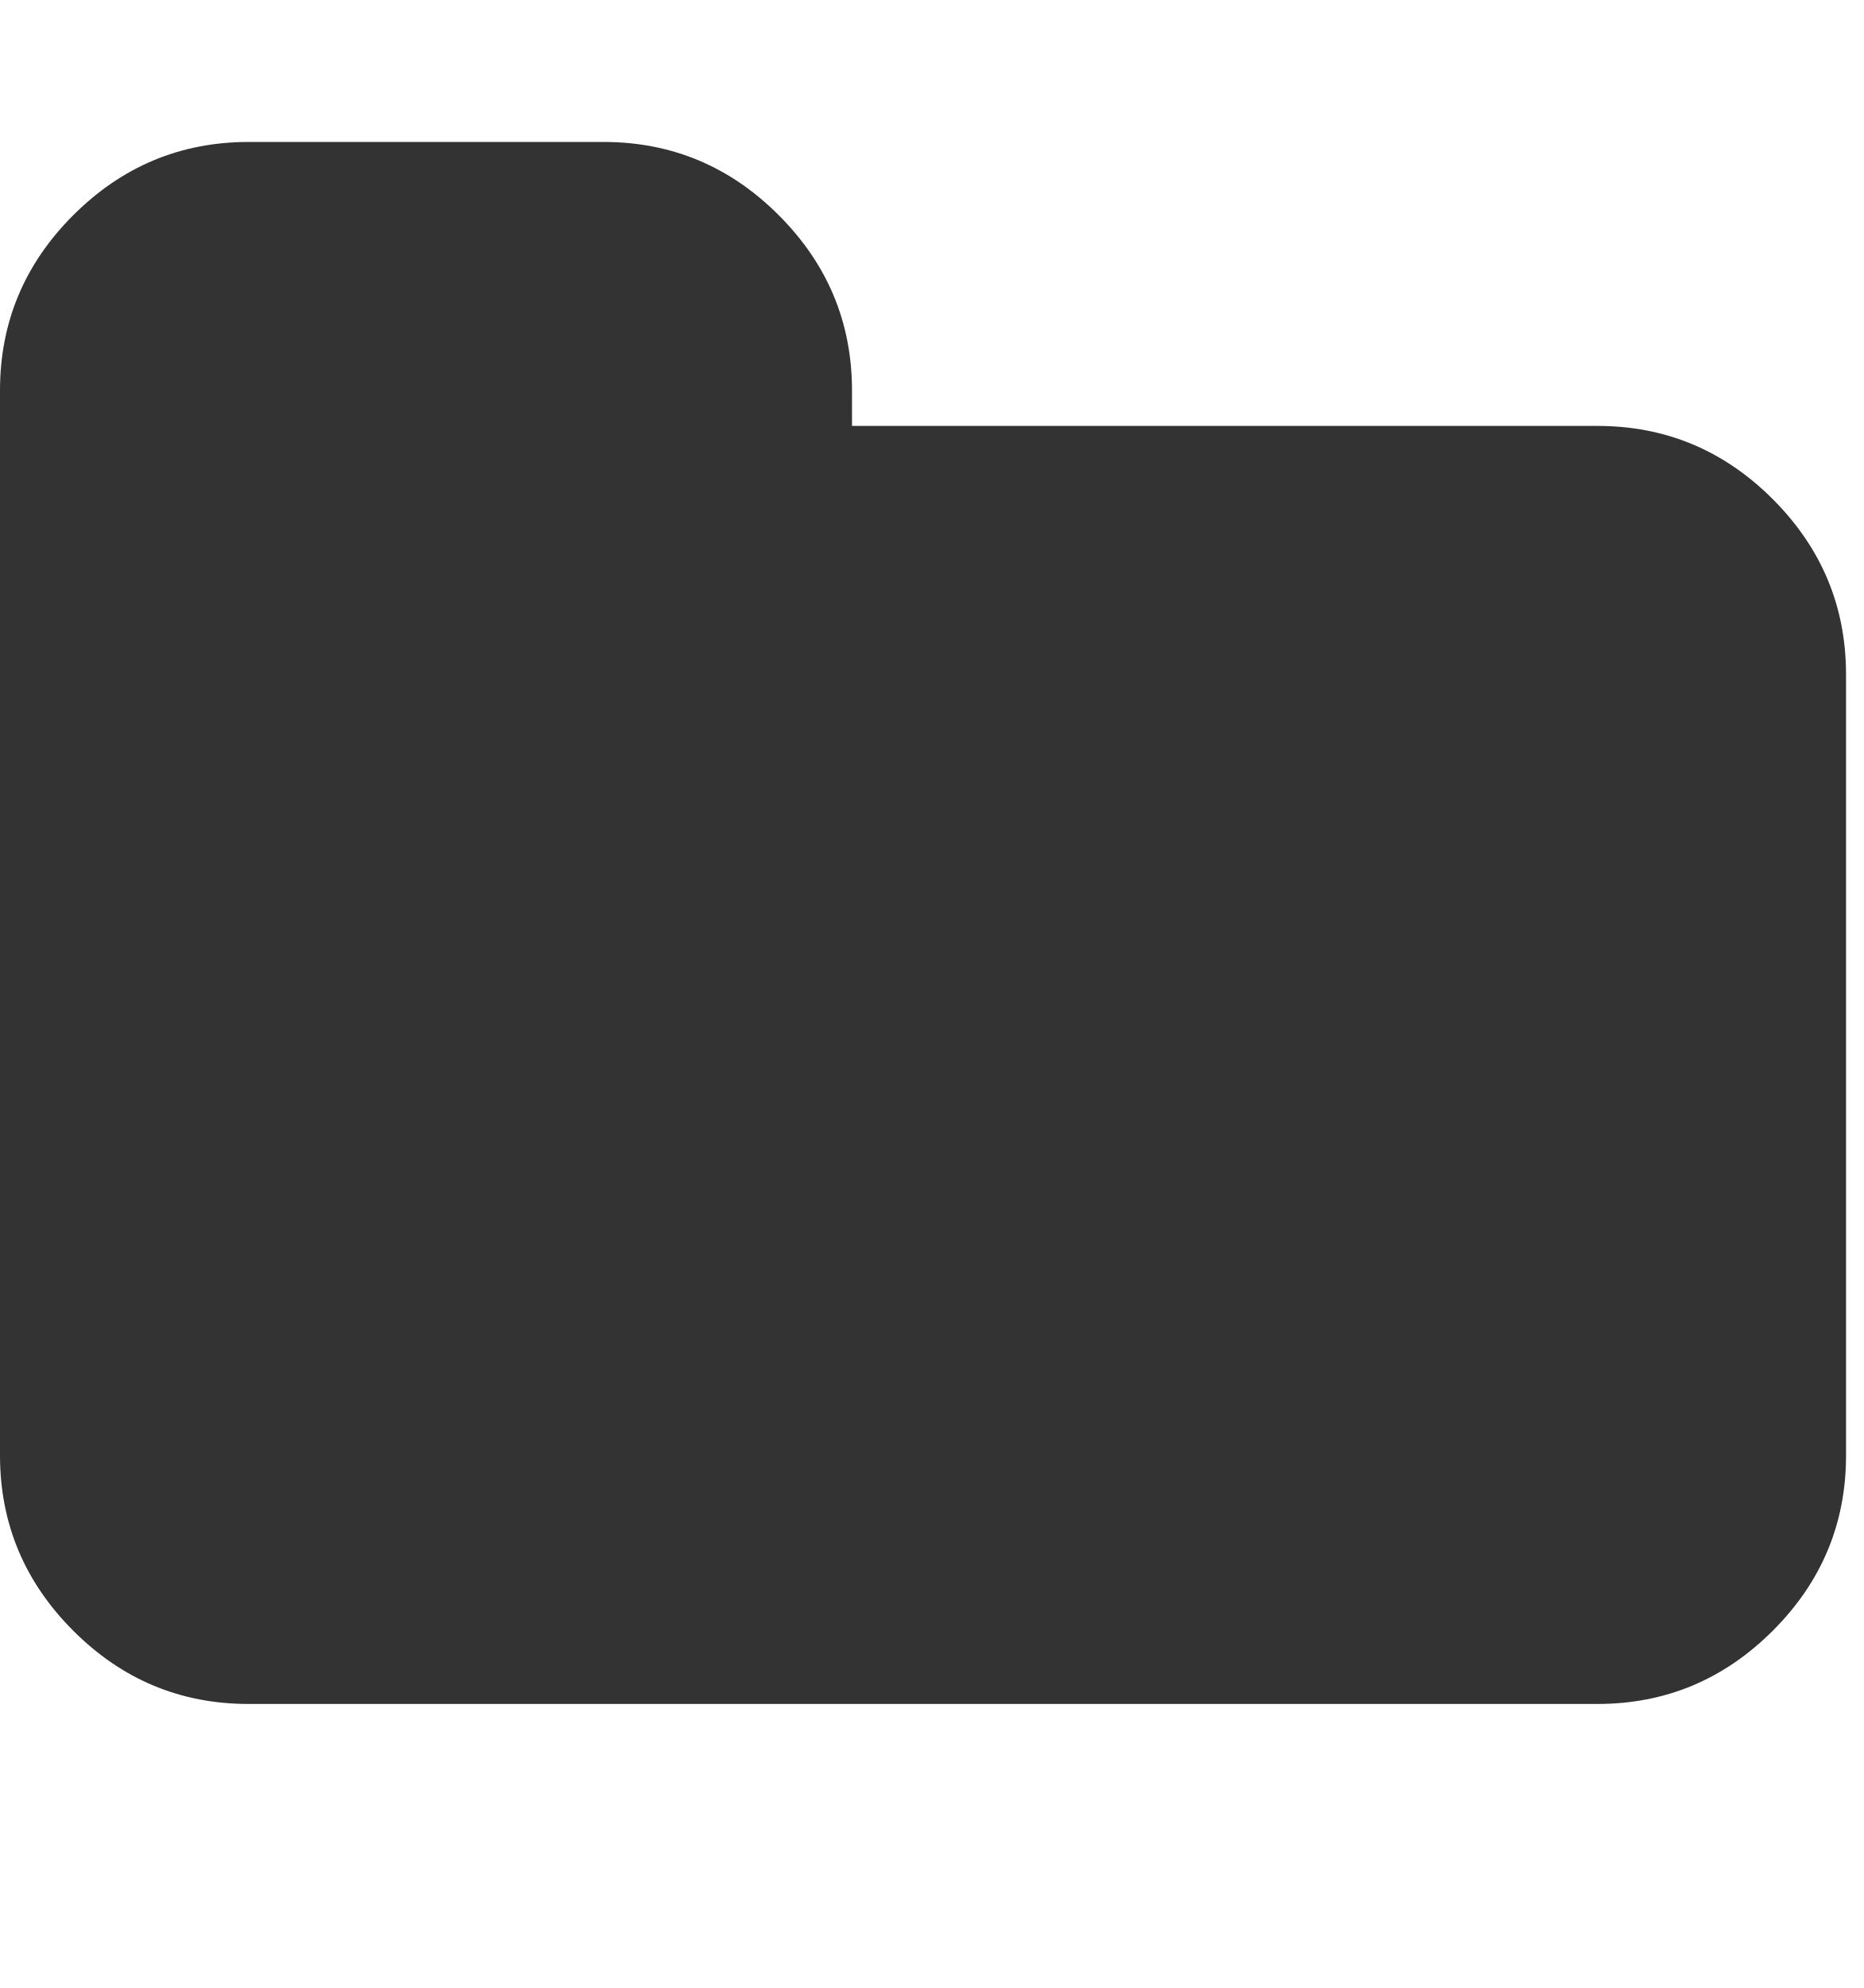
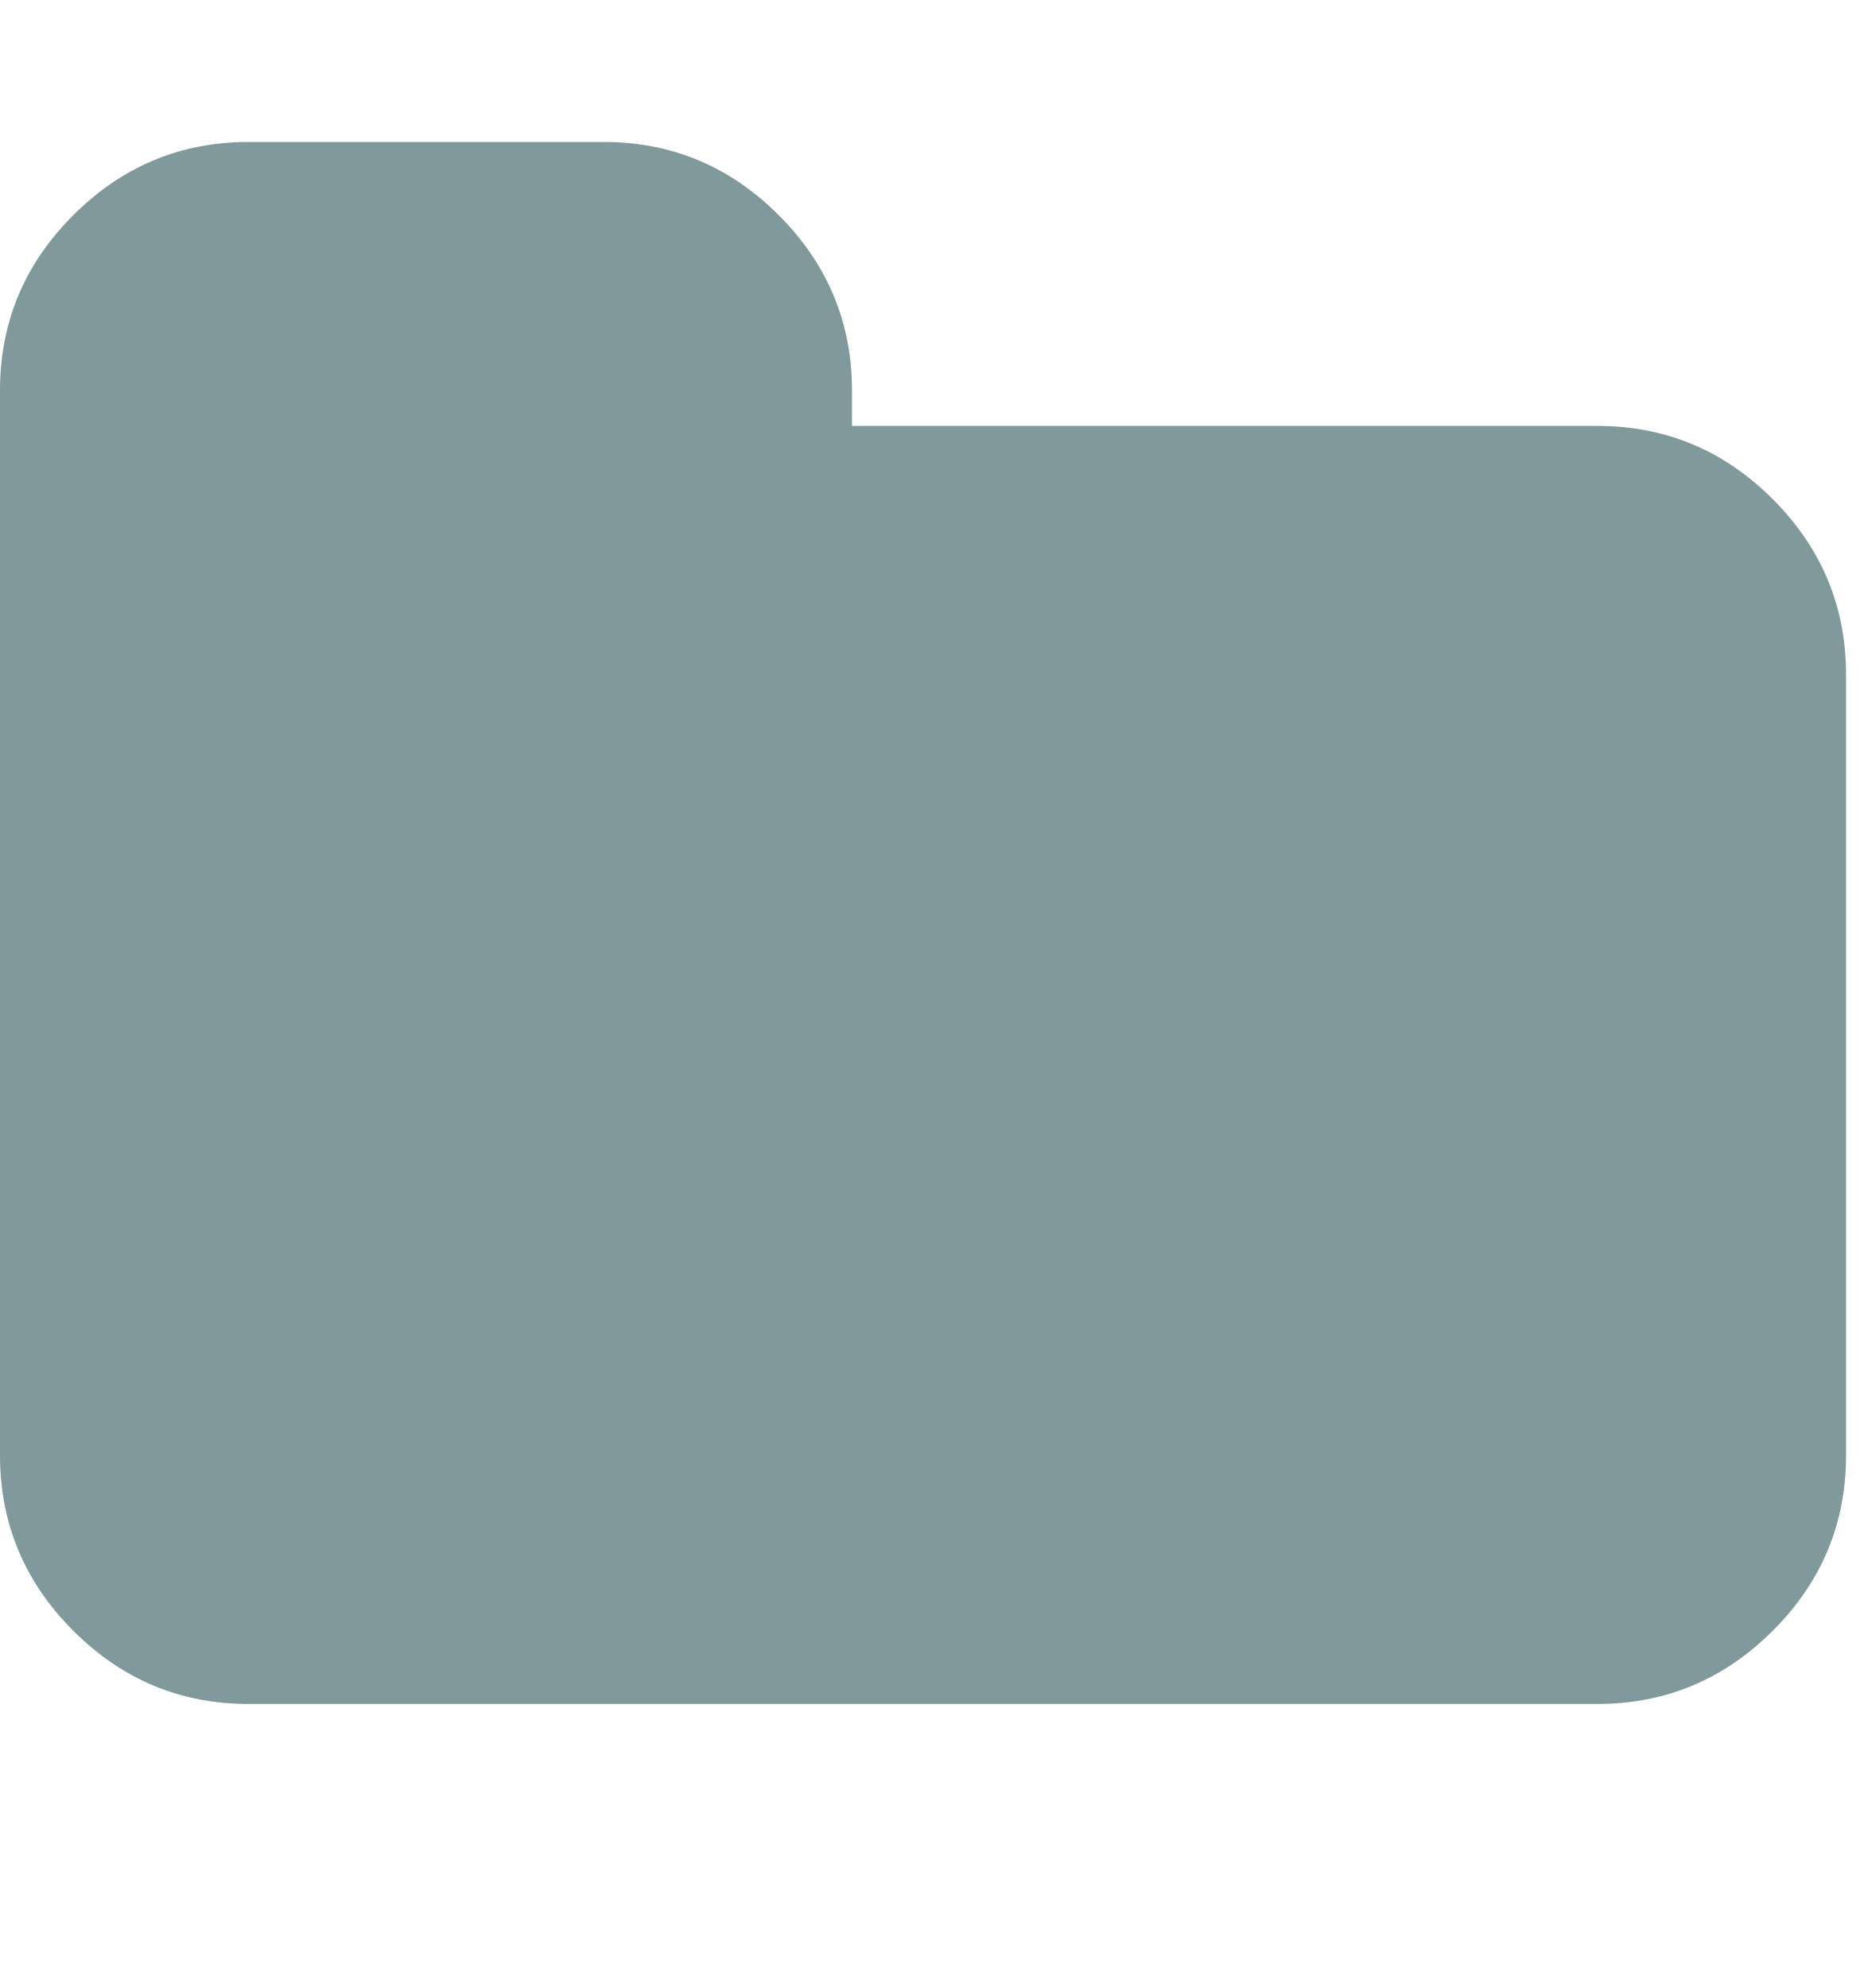
<svg xmlns="http://www.w3.org/2000/svg" version="1.1" viewBox="0 0 30 32">
-   <path fill="#333" d="M29.714 10.857v12.571q0 1.643-1.179 2.821t-2.821 1.179h-21.714q-1.643 0-2.821-1.179t-1.179-2.821v-17.143q0-1.643 1.179-2.821t2.821-1.179h5.714q1.643 0 2.821 1.179t1.179 2.821v0.571h12q1.643 0 2.821 1.179t1.179 2.821z" />
+   <path fill="#7F999D" d="M29.714 10.857v12.571q0 1.643-1.179 2.821t-2.821 1.179h-21.714q-1.643 0-2.821-1.179t-1.179-2.821v-17.143q0-1.643 1.179-2.821t2.821-1.179h5.714q1.643 0 2.821 1.179t1.179 2.821v0.571h12q1.643 0 2.821 1.179t1.179 2.821z" />
</svg>
